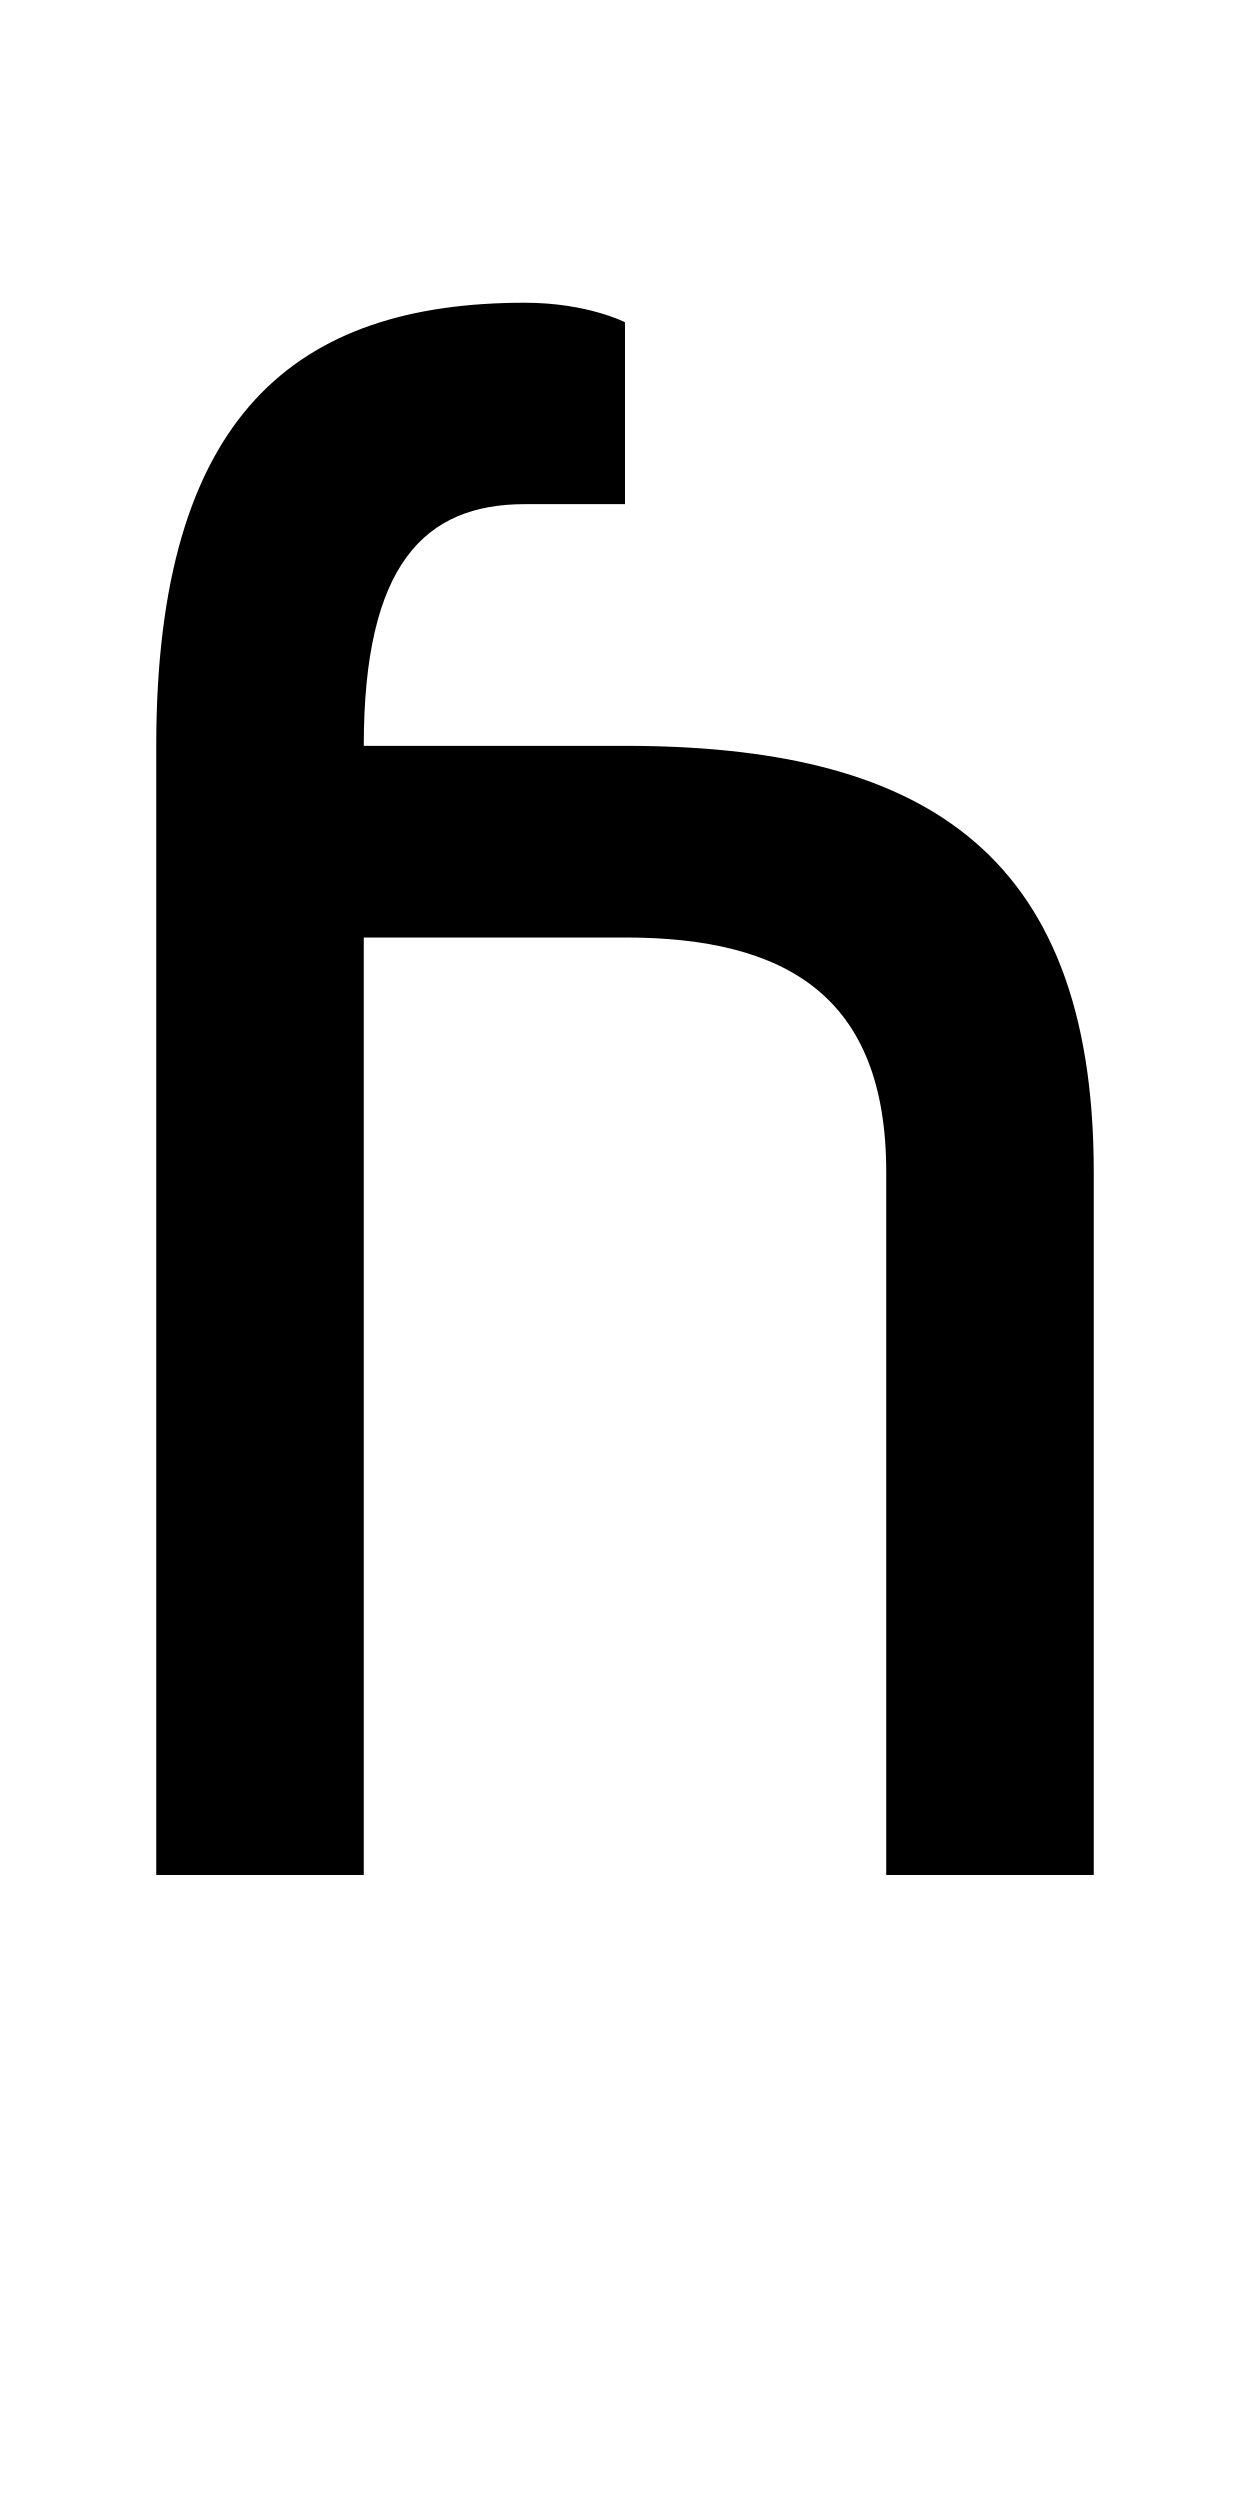
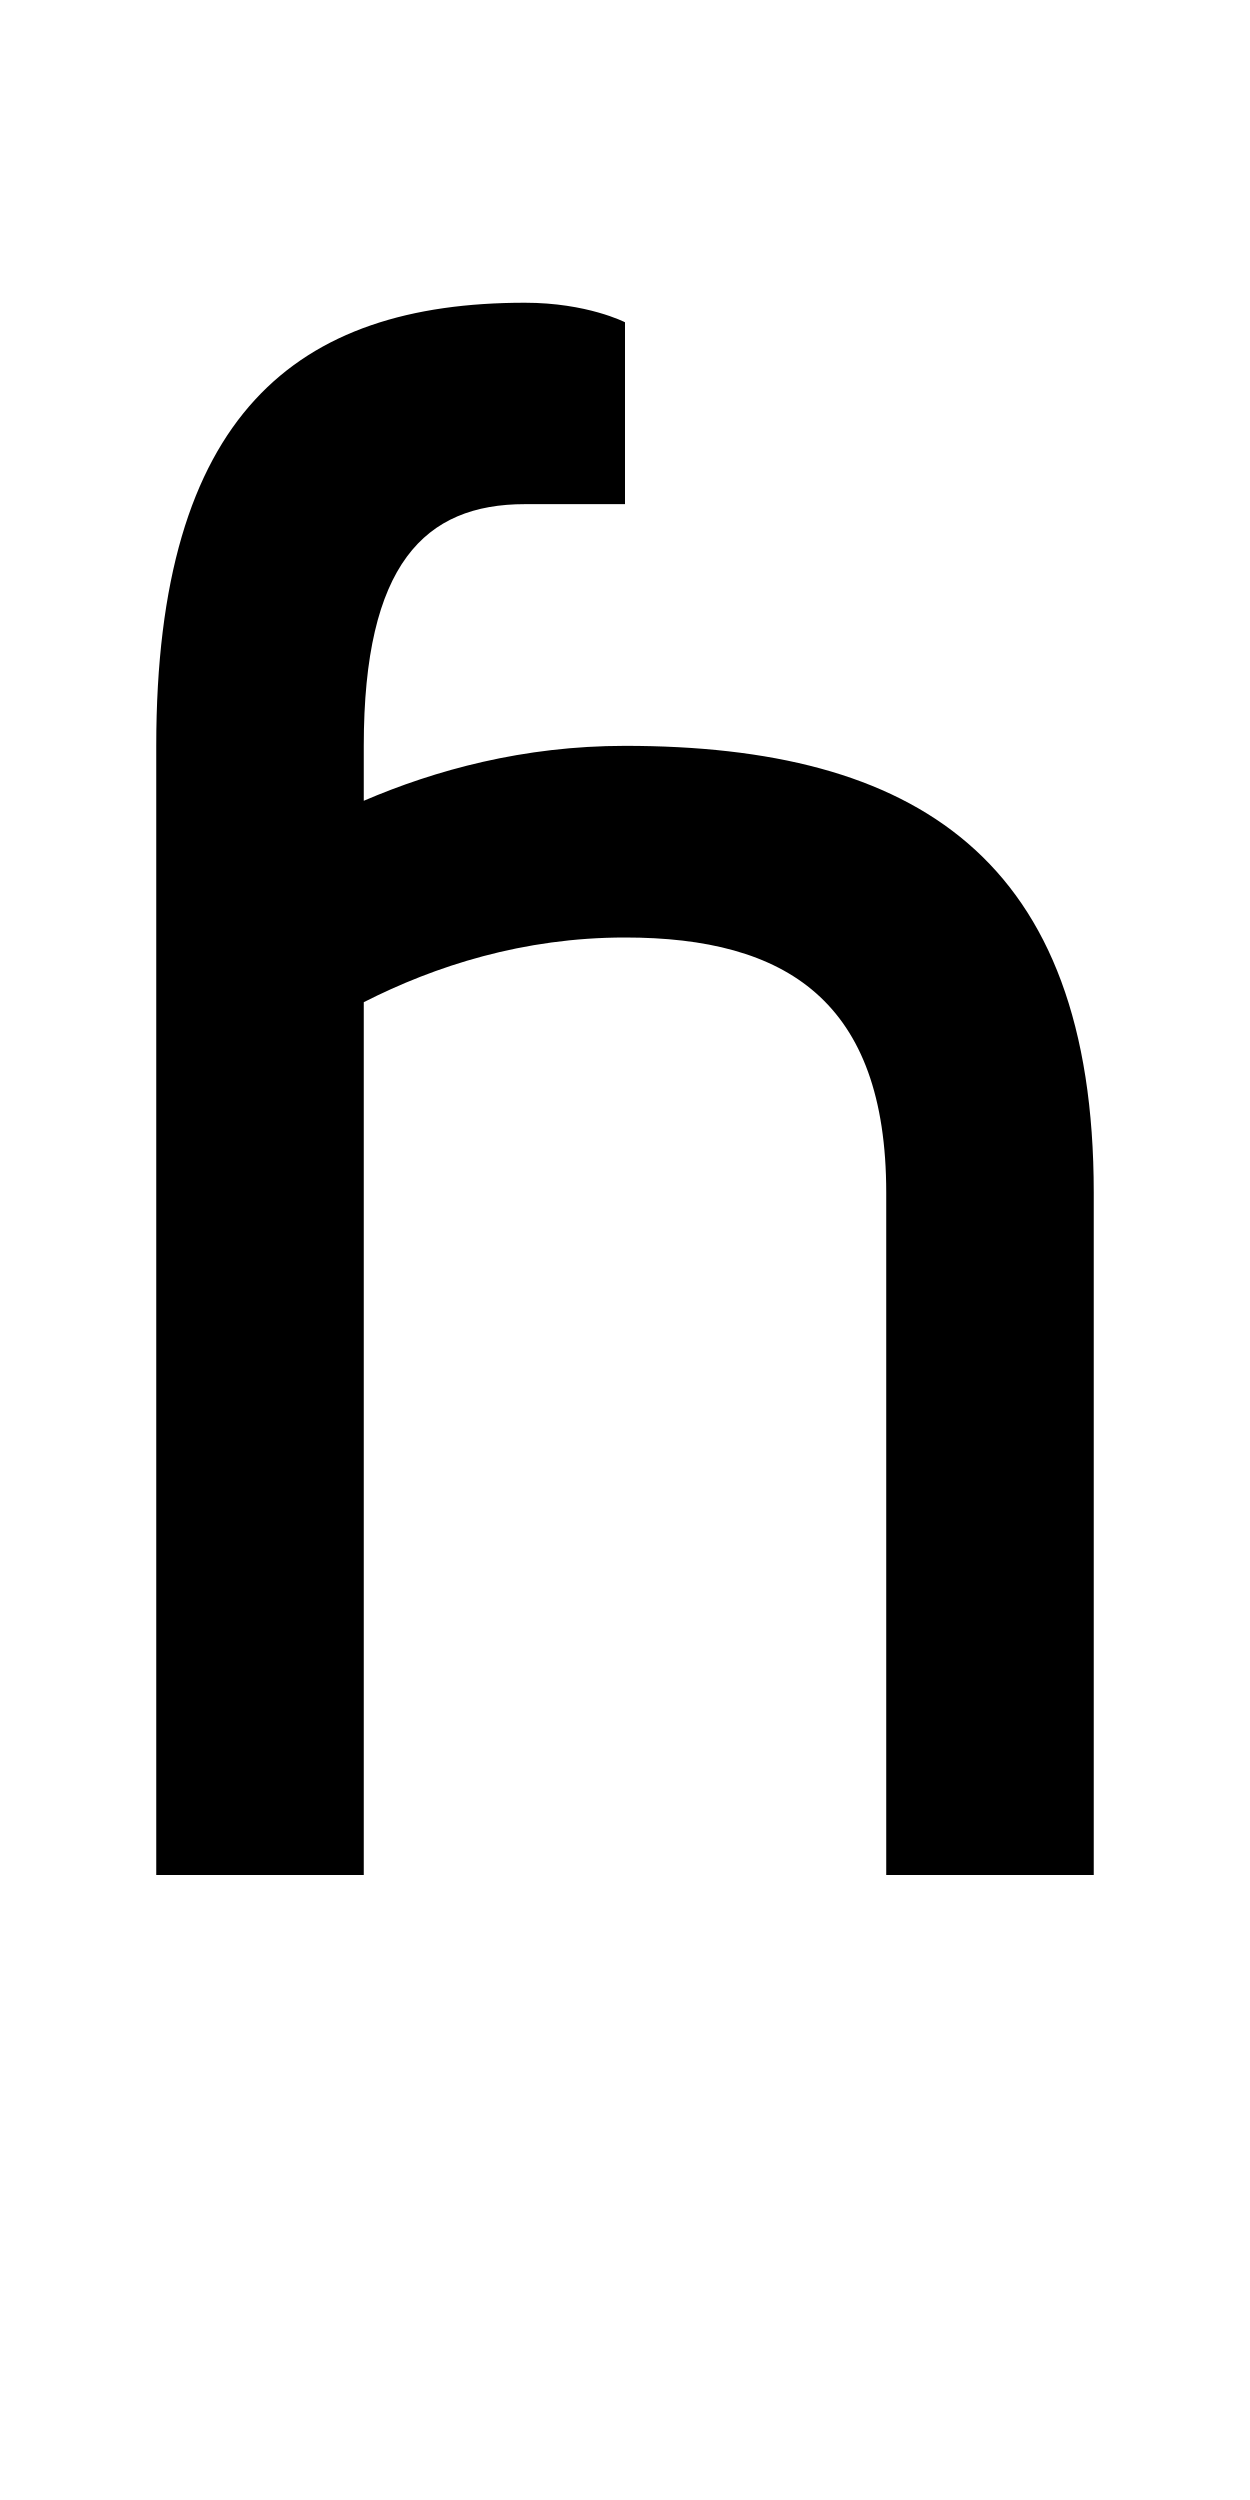
<svg xmlns="http://www.w3.org/2000/svg" version="1.1" width="1024" height="2048" id="svg3355">
  <defs id="defs3357" />
-   <path d="m 430,248 c -187.003,0 -302,90.996 -302,363 l 0,925 170,0 0,-768 214,0 c 131.999,0 214,48.001 214,192 l 0,576 170,0 0,-576 C 896,692.005 749.001,611 512,611 l -214,0 c 0,-149.003 49.999,-198 132,-198 l 82,0 0,-149 c 0,0 -31.004,-16 -82,-16 z" id="path3157-2-7-7-2-8-2-3-1-80-3" style="fill:#000000;fill-opacity:1;stroke:none;display:inline" />
+   <path id="path3157-2-7-7-2-8-2-3-1-80-3" style="display:inline;fill:#000000;fill-opacity:1;stroke:none" d="m 430,248 c -187.003,0 -302,90.996 -302,363 v 925 H 298 V 821 c 58.579,-29.79 130.723,-53 214,-53 131.998,0 214,52.004 214,209 v 559 H 896 V 977 C 896,702.002 749.004,611 512,611 c -83.276,0 -155.42,19.854 -214,45 v -45 c 0,-149.003 49.999,-198 132,-198 h 82 V 264 c 0,0 -31.004,-16 -82,-16 z" />
+   <g transform="translate(0,995.6378)" id="layer1" />
</svg>
